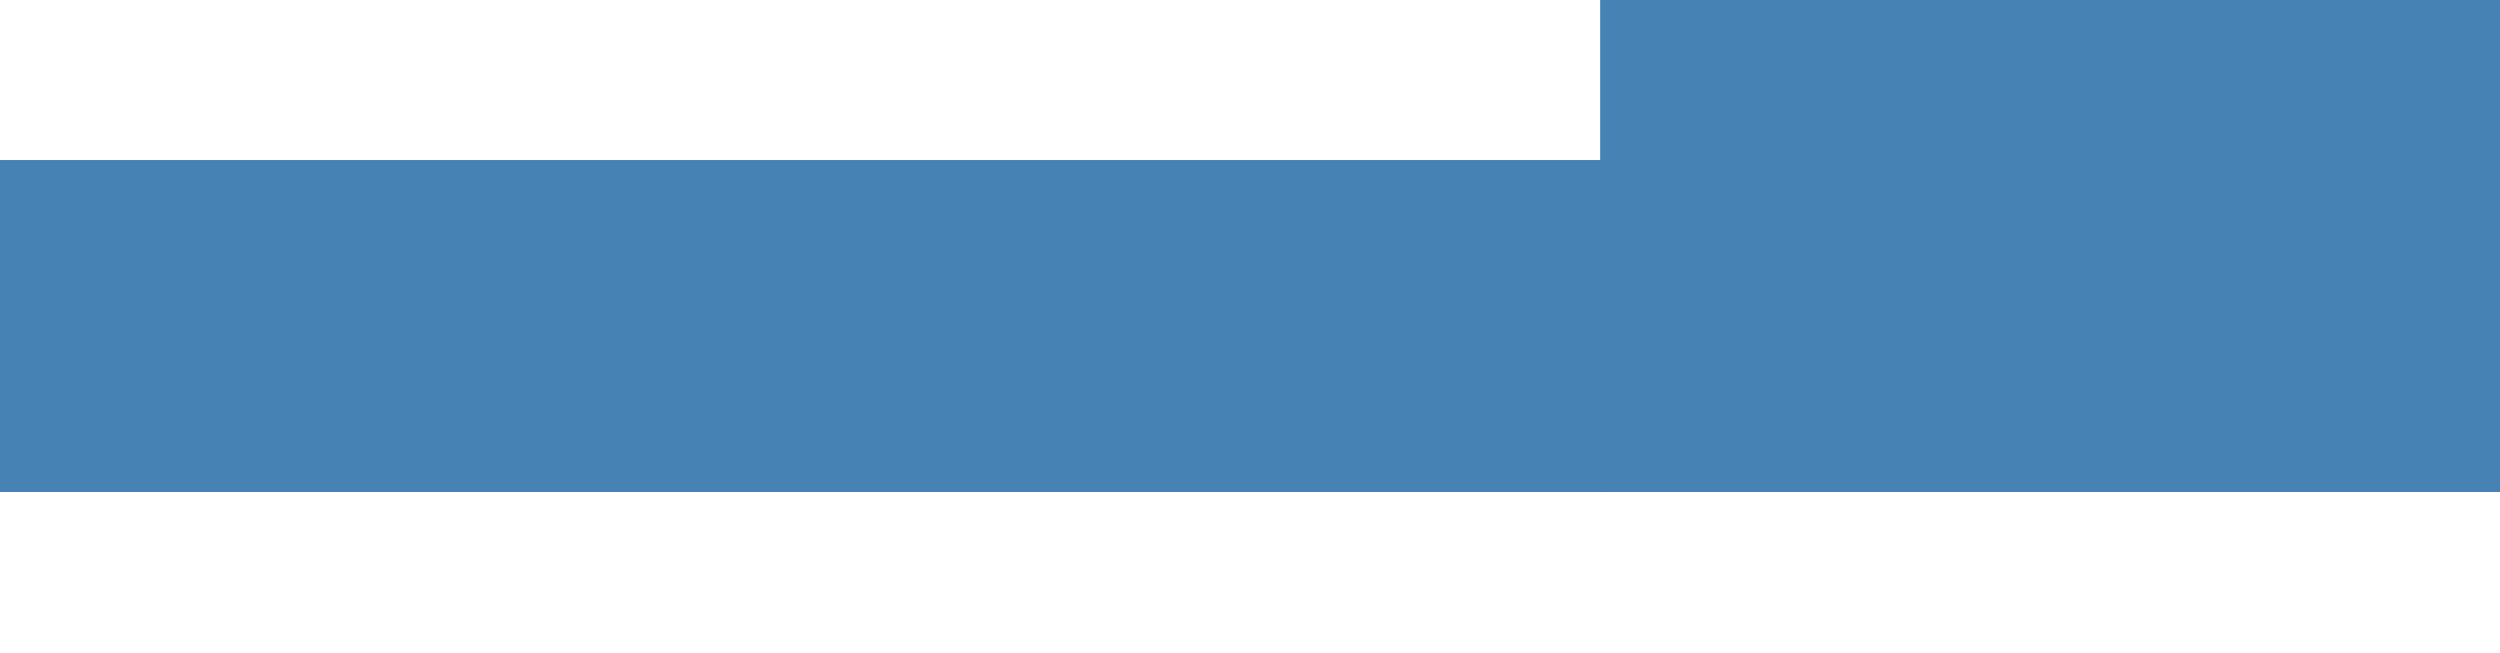
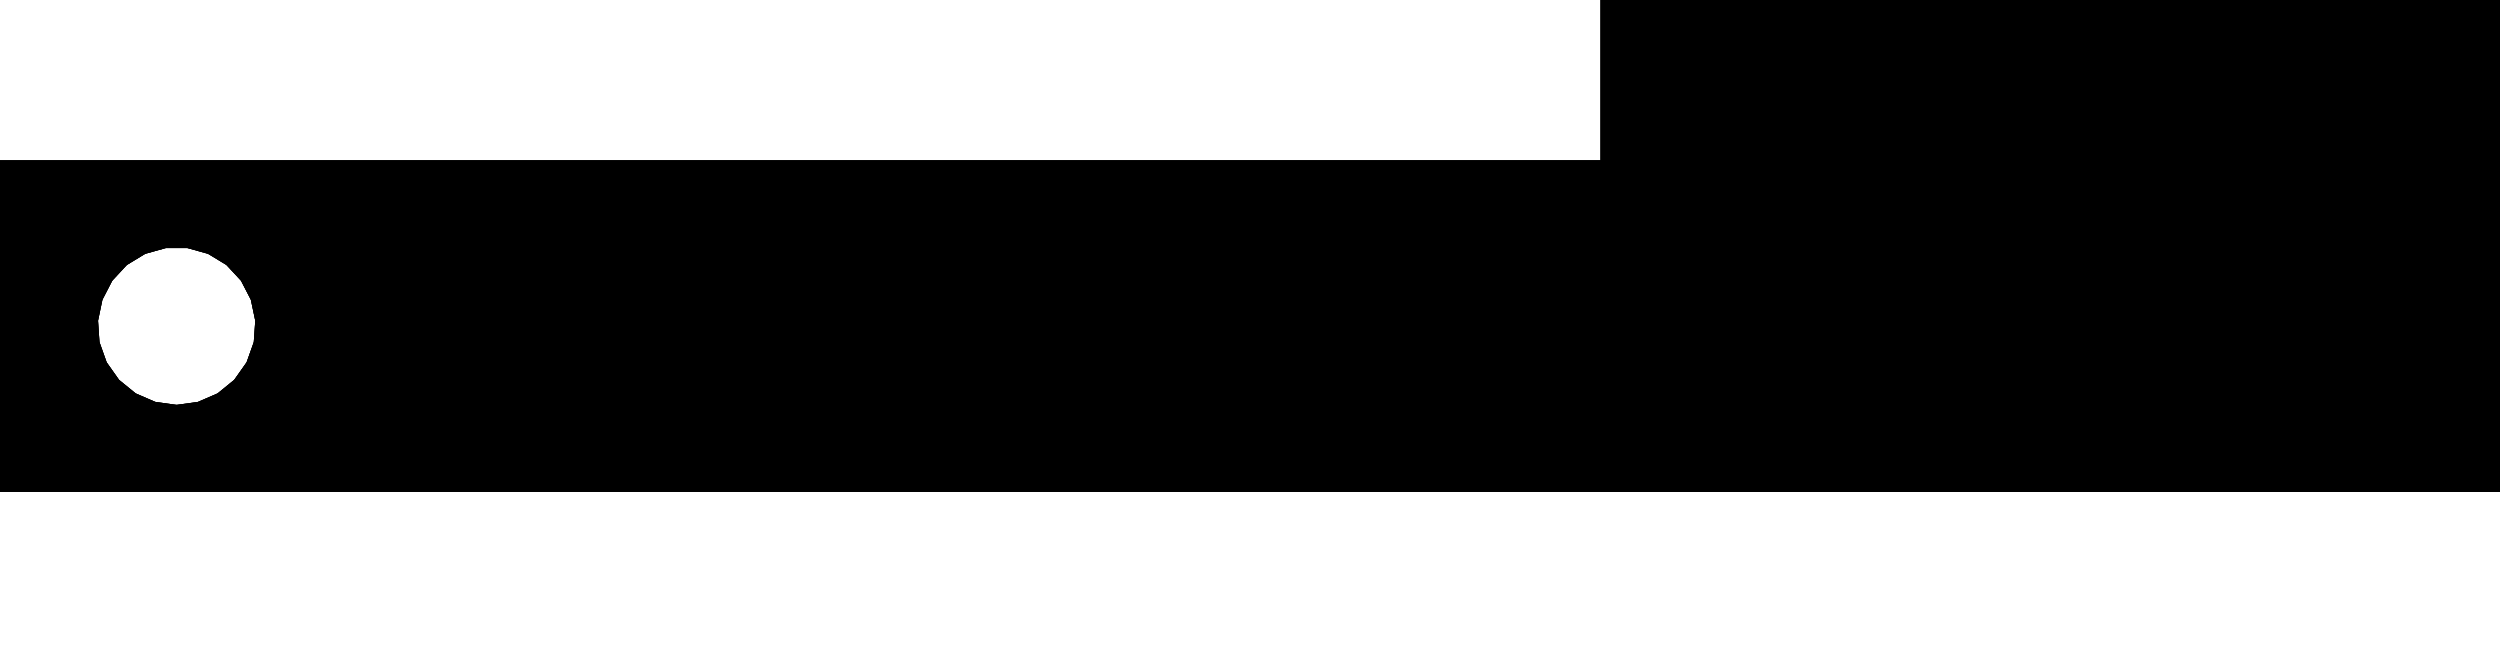
<svg xmlns="http://www.w3.org/2000/svg" baseProfile="tiny" height="12mm" width="46mm" viewBox="0 0 46 12" version="1.1" stroke="black" stroke-width=".1" fill="none">
-   <path fill="#4682b4" stroke="#4682b4" d="M0 9 L0 3 L46 3 L46 9 z" />
-   <path fill="#4682b4" stroke="#4682b4" d="M0 3 L0 3 L46 3 L46 3 z" />
-   <path fill="#4682b4" stroke="#4682b4" d="M46 9 L46 9 L46 3 L46 3 z" />
-   <path fill="#4682b4" stroke="#4682b4" d="M0 9 L0 9 L46 9 L46 9 z" />
-   <path fill="#4682b4" stroke="#4682b4" d="M1.4210854715202004e-14 9 L1.4210854715202004e-14 9 L1.4210854715202004e-14 3 L1.4210854715202004e-14 3 z" />
-   <path fill="#4682b4" stroke="#4682b4" d="M0 3 L0 9 L46 9 L46 3 z" />
-   <path fill="#4682b4" stroke="#4682b4" d="M46 9 L29.5 9 L29.5 -3 L46 -3 z" />
-   <path fill="#4682b4" stroke="#4682b4" d="M46 9 L46 9 L46 -3 L46 -3 z" />
-   <path fill="#4682b4" stroke="#4682b4" d="M46 -3 L46 -3 L29.5 -3 L29.5 -3 z" />
-   <path fill="#4682b4" stroke="#4682b4" d="M29.5 9 L29.5 9 L29.5 -3 L29.5 -3 z" />
-   <path fill="#4682b4" stroke="#4682b4" d="M29.5 9 L29.5 9 L46 9 L46 9 z" />
-   <path fill="#4682b4" stroke="#4682b4" d="M29.5 9 L46 9 L46 -3 L29.5 -3 z" />
+   <path fill="#000000" stroke="#000000" d="M46 9 L0 9 L0 3 L46 3 M2.471 7.282 L2.845 7.444 L3.25 7.5 L3.655 7.444 L4.029 7.282 L4.346 7.024 L4.582 6.69 L4.719 6.305 L4.747 5.898 L4.663 5.498 L4.475 5.135 L4.197 4.836 L3.848 4.624 L3.454 4.514 L3.046 4.514 L2.652 4.624 L2.303 4.836 L2.025 5.135 L1.837 5.498 L1.754 5.898 L1.781 6.305 L1.918 6.69 L2.154 7.024 z" />
+   <path fill="#000000" stroke="#000000" d="M46 9 L46 9 L46 3 L46 3 z" />
+   <path fill="#000000" stroke="#000000" d="M0 3 L0 3 L46 3 L46 3 z" />
+   <path fill="#000000" stroke="#000000" d="M1.753 5.898 L1.753 5.898 L1.837 5.498 L1.837 5.498 z" />
+   <path fill="#000000" stroke="#000000" d="M0 9 L46 9 L46 3 L0 3 M2.025 5.135 L2.303 4.836 L2.652 4.624 L3.046 4.514 L3.454 4.514 L3.848 4.624 L4.197 4.836 L4.475 5.135 L4.663 5.498 L4.747 5.898 L4.719 6.305 L4.582 6.69 L4.346 7.024 L4.029 7.282 L3.655 7.444 L3.25 7.5 L2.845 7.444 L2.471 7.282 L2.154 7.024 L1.918 6.69 L1.781 6.305 L1.754 5.898 L1.837 5.498 z" />
+   <path fill="#000000" stroke="#000000" d="M0 9 L46 9 L46 9 L0 9 z" />
+   <path fill="#000000" stroke="#000000" d="M1.4210854715202004e-14 3 L1.4210854715202004e-14 9 L1.4210854715202004e-14 9 L1.4210854715202004e-14 3 z" />
+   <path fill="#000000" stroke="#000000" d="M3.25 7.5 L3.25 7.5 L3.655 7.444 L3.655 7.444 z" />
+   <path fill="#000000" stroke="#000000" d="M4.029 7.282 L4.029 7.282 L4.346 7.024 L4.346 7.024 z" />
+   <path fill="#000000" stroke="#000000" d="M4.346 7.024 L4.346 7.024 L4.582 6.69 L4.582 6.69 z" />
+   <path fill="#000000" stroke="#000000" d="M4.719 6.305 L4.719 6.305 L4.747 5.898 L4.747 5.898 z" />
+   <path fill="#000000" stroke="#000000" d="M4.475 5.135 L4.475 5.135 L4.197 4.836 L4.197 4.836 z" />
+   <path fill="#000000" stroke="#000000" d="M3.454 4.514 L3.454 4.514 L3.848 4.624 L3.848 4.624 z" />
+   <path fill="#000000" stroke="#000000" d="M4.197 4.836 L4.197 4.836 L3.848 4.624 L3.848 4.624 z" />
+   <path fill="#000000" stroke="#000000" d="M4.719 6.305 L4.719 6.305 L4.582 6.69 L4.582 6.69 z" />
+   <path fill="#000000" stroke="#000000" d="M4.029 7.282 L4.029 7.282 L3.655 7.444 L3.655 7.444 z" />
+   <path fill="#000000" stroke="#000000" d="M4.663 5.498 L4.663 5.498 L4.747 5.898 L4.747 5.898 z" />
+   <path fill="#000000" stroke="#000000" d="M4.475 5.135 L4.475 5.135 L4.663 5.498 L4.663 5.498 z" />
+   <path fill="#000000" stroke="#000000" d="M2.025 5.135 L2.025 5.135 L2.303 4.836 L2.303 4.836 z" />
+   <path fill="#000000" stroke="#000000" d="M3.046 4.514 L3.046 4.514 L3.454 4.514 L3.454 4.514 z" />
+   <path fill="#000000" stroke="#000000" d="M2.652 4.624 L2.652 4.624 L3.046 4.514 L3.046 4.514 z" />
+   <path fill="#000000" stroke="#000000" d="M2.303 4.836 L2.303 4.836 L2.652 4.624 L2.652 4.624 z" />
+   <path fill="#000000" stroke="#000000" d="M1.837 5.498 L1.837 5.498 L2.025 5.135 L2.025 5.135 z" />
+   <path fill="#000000" stroke="#000000" d="M1.753 5.898 L1.753 5.898 L1.781 6.305 L1.781 6.305 z" />
+   <path fill="#000000" stroke="#000000" d="M1.918 6.69 L1.918 6.69 L1.781 6.305 L1.781 6.305 z" />
+   <path fill="#000000" stroke="#000000" d="M2.845 7.444 L2.845 7.444 L3.25 7.5 L3.25 7.5 z" />
+   <path fill="#000000" stroke="#000000" d="M2.154 7.024 L2.154 7.024 L1.918 6.69 L1.918 6.69 z" />
+   <path fill="#000000" stroke="#000000" d="M2.471 7.282 L2.471 7.282 L2.154 7.024 L2.154 7.024 z" />
+   <path fill="#000000" stroke="#000000" d="M2.471 7.282 L2.471 7.282 L2.845 7.444 L2.845 7.444 z" />
+   <path fill="#000000" stroke="#000000" d="M46 9 L29.5 9 L29.5 -3 L46 -3 z" />
+   <path fill="#000000" stroke="#000000" d="M46 9 L46 9 L46 -3 L46 -3 z" />
+   <path fill="#000000" stroke="#000000" d="M46 -3 L46 -3 L29.5 -3 L29.5 -3 z" />
+   <path fill="#000000" stroke="#000000" d="M29.5 9 L29.5 9 L29.5 -3 L29.5 -3 z" />
+   <path fill="#000000" stroke="#000000" d="M29.5 9 L29.5 9 L46 9 L46 9 z" />
+   <path fill="#000000" stroke="#000000" d="M29.5 9 L46 9 L46 -3 L29.5 -3 z" />
</svg>
